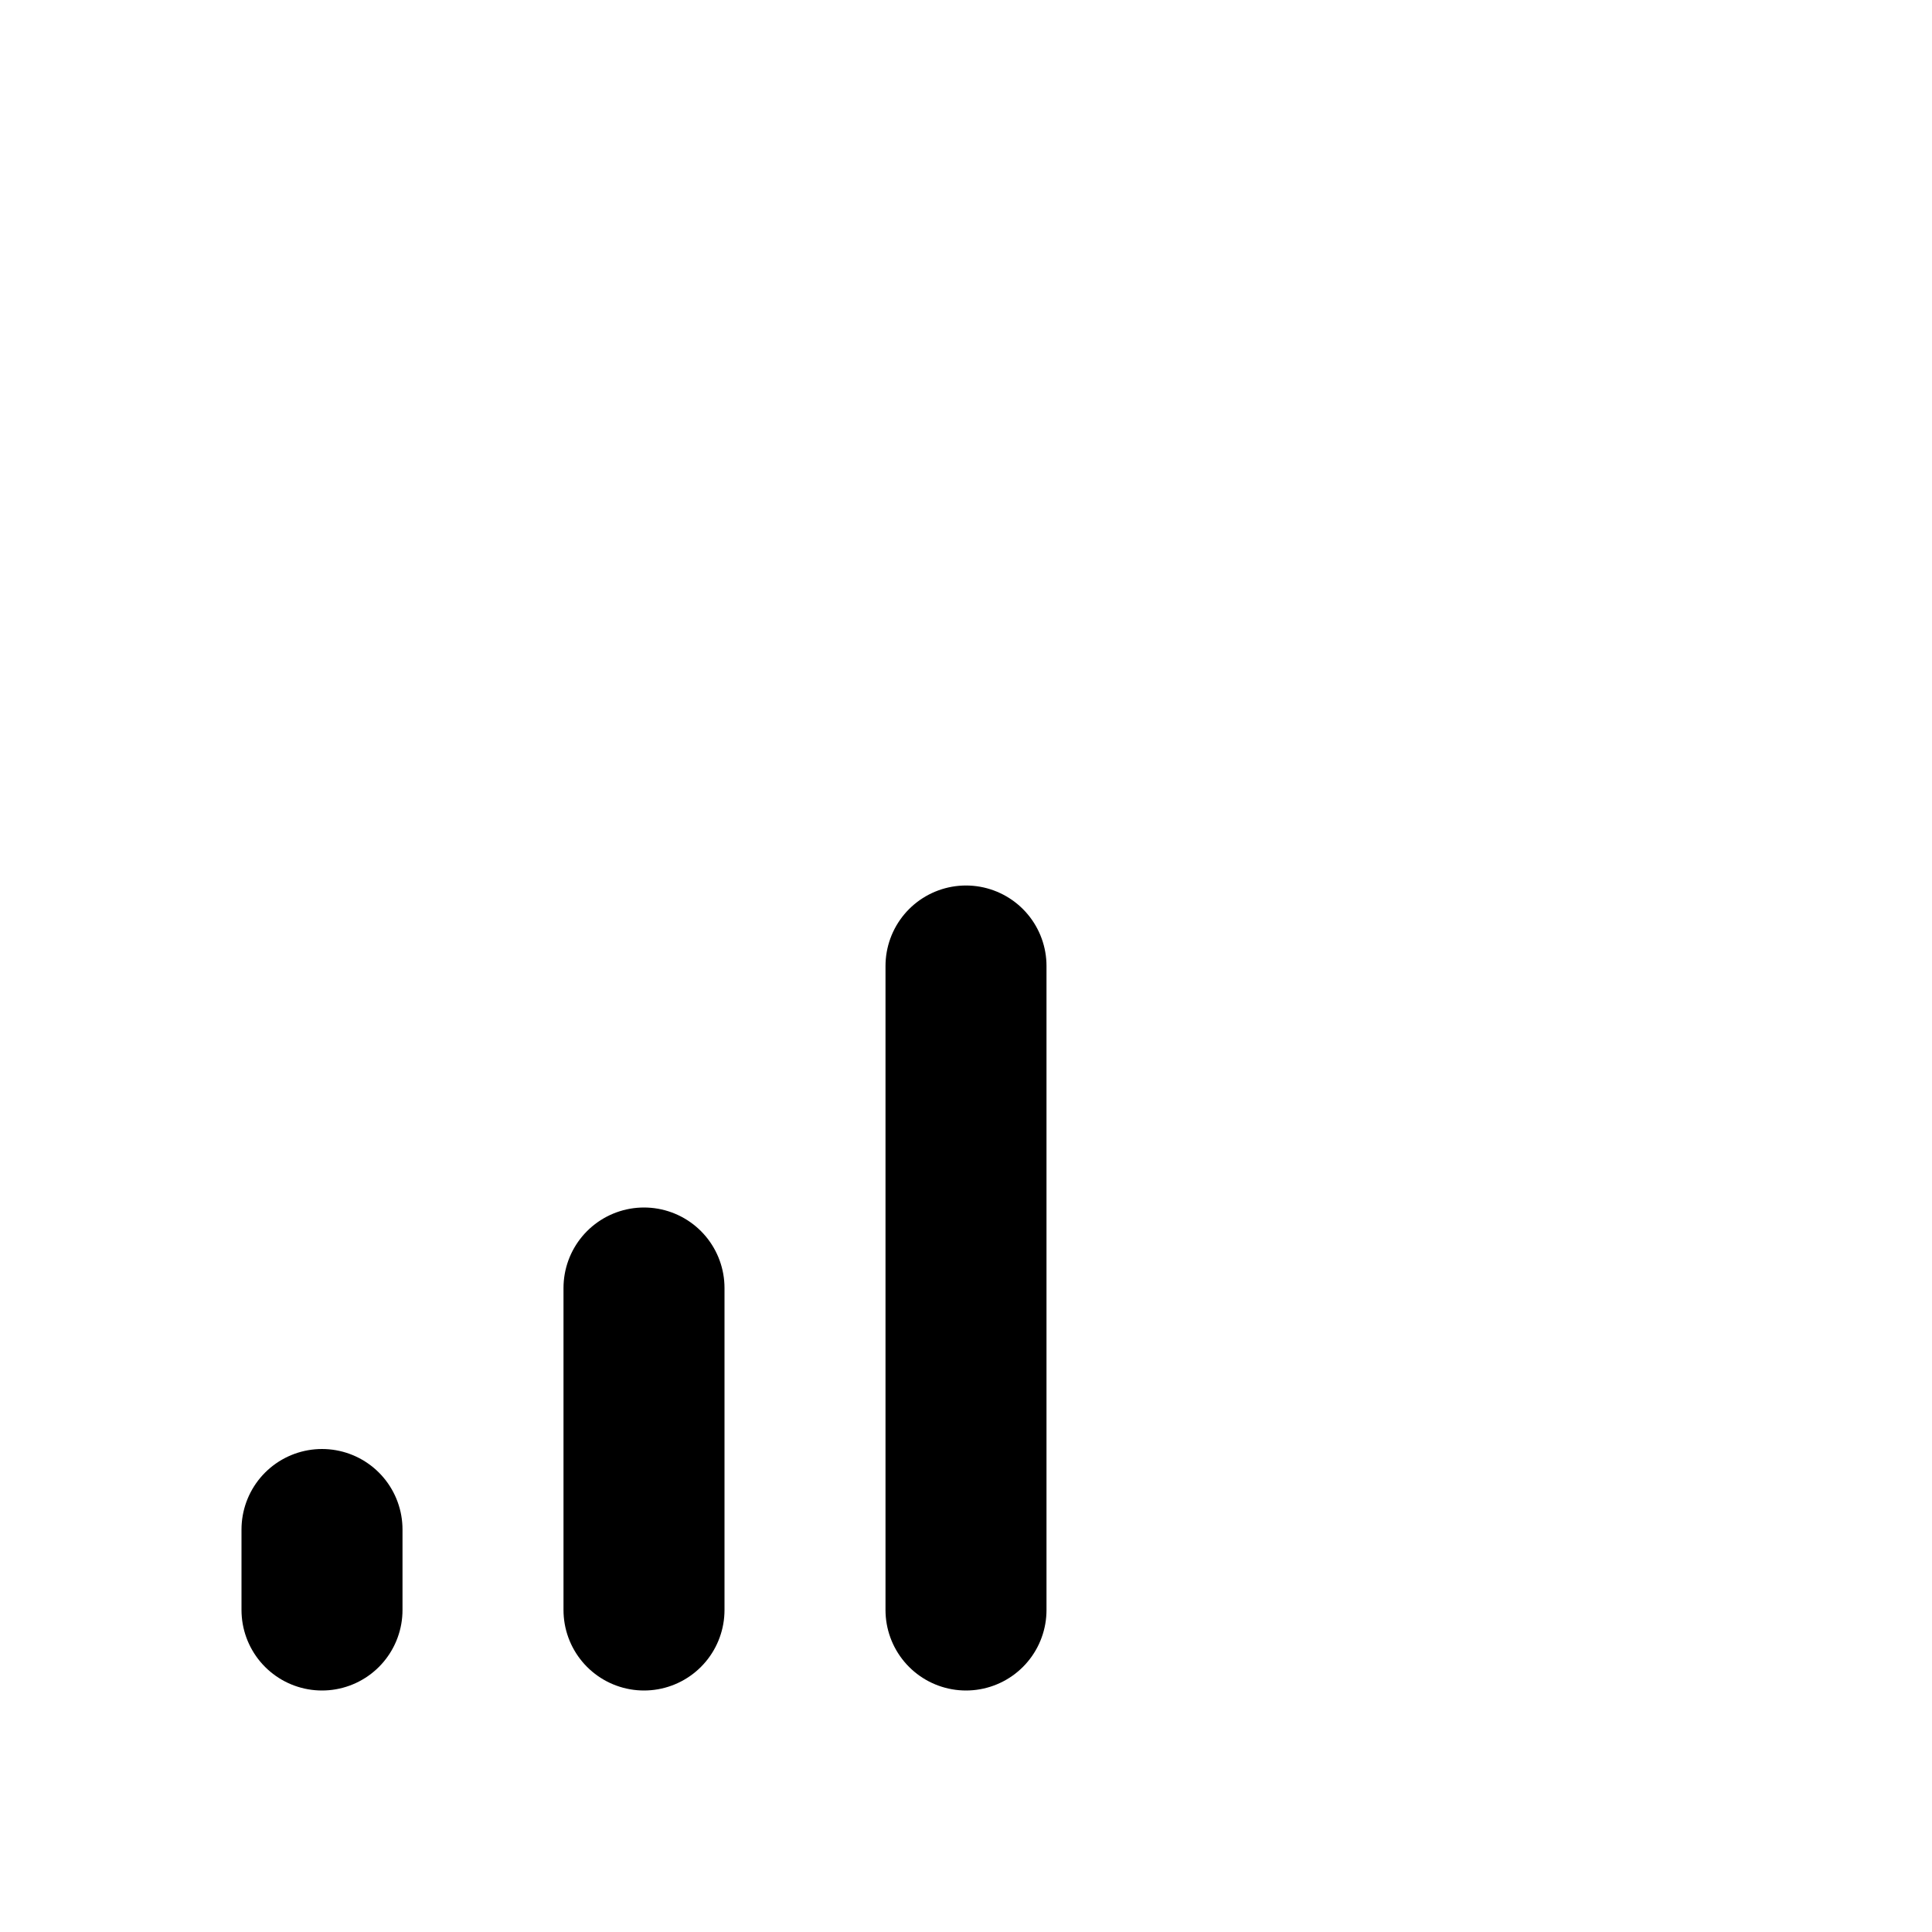
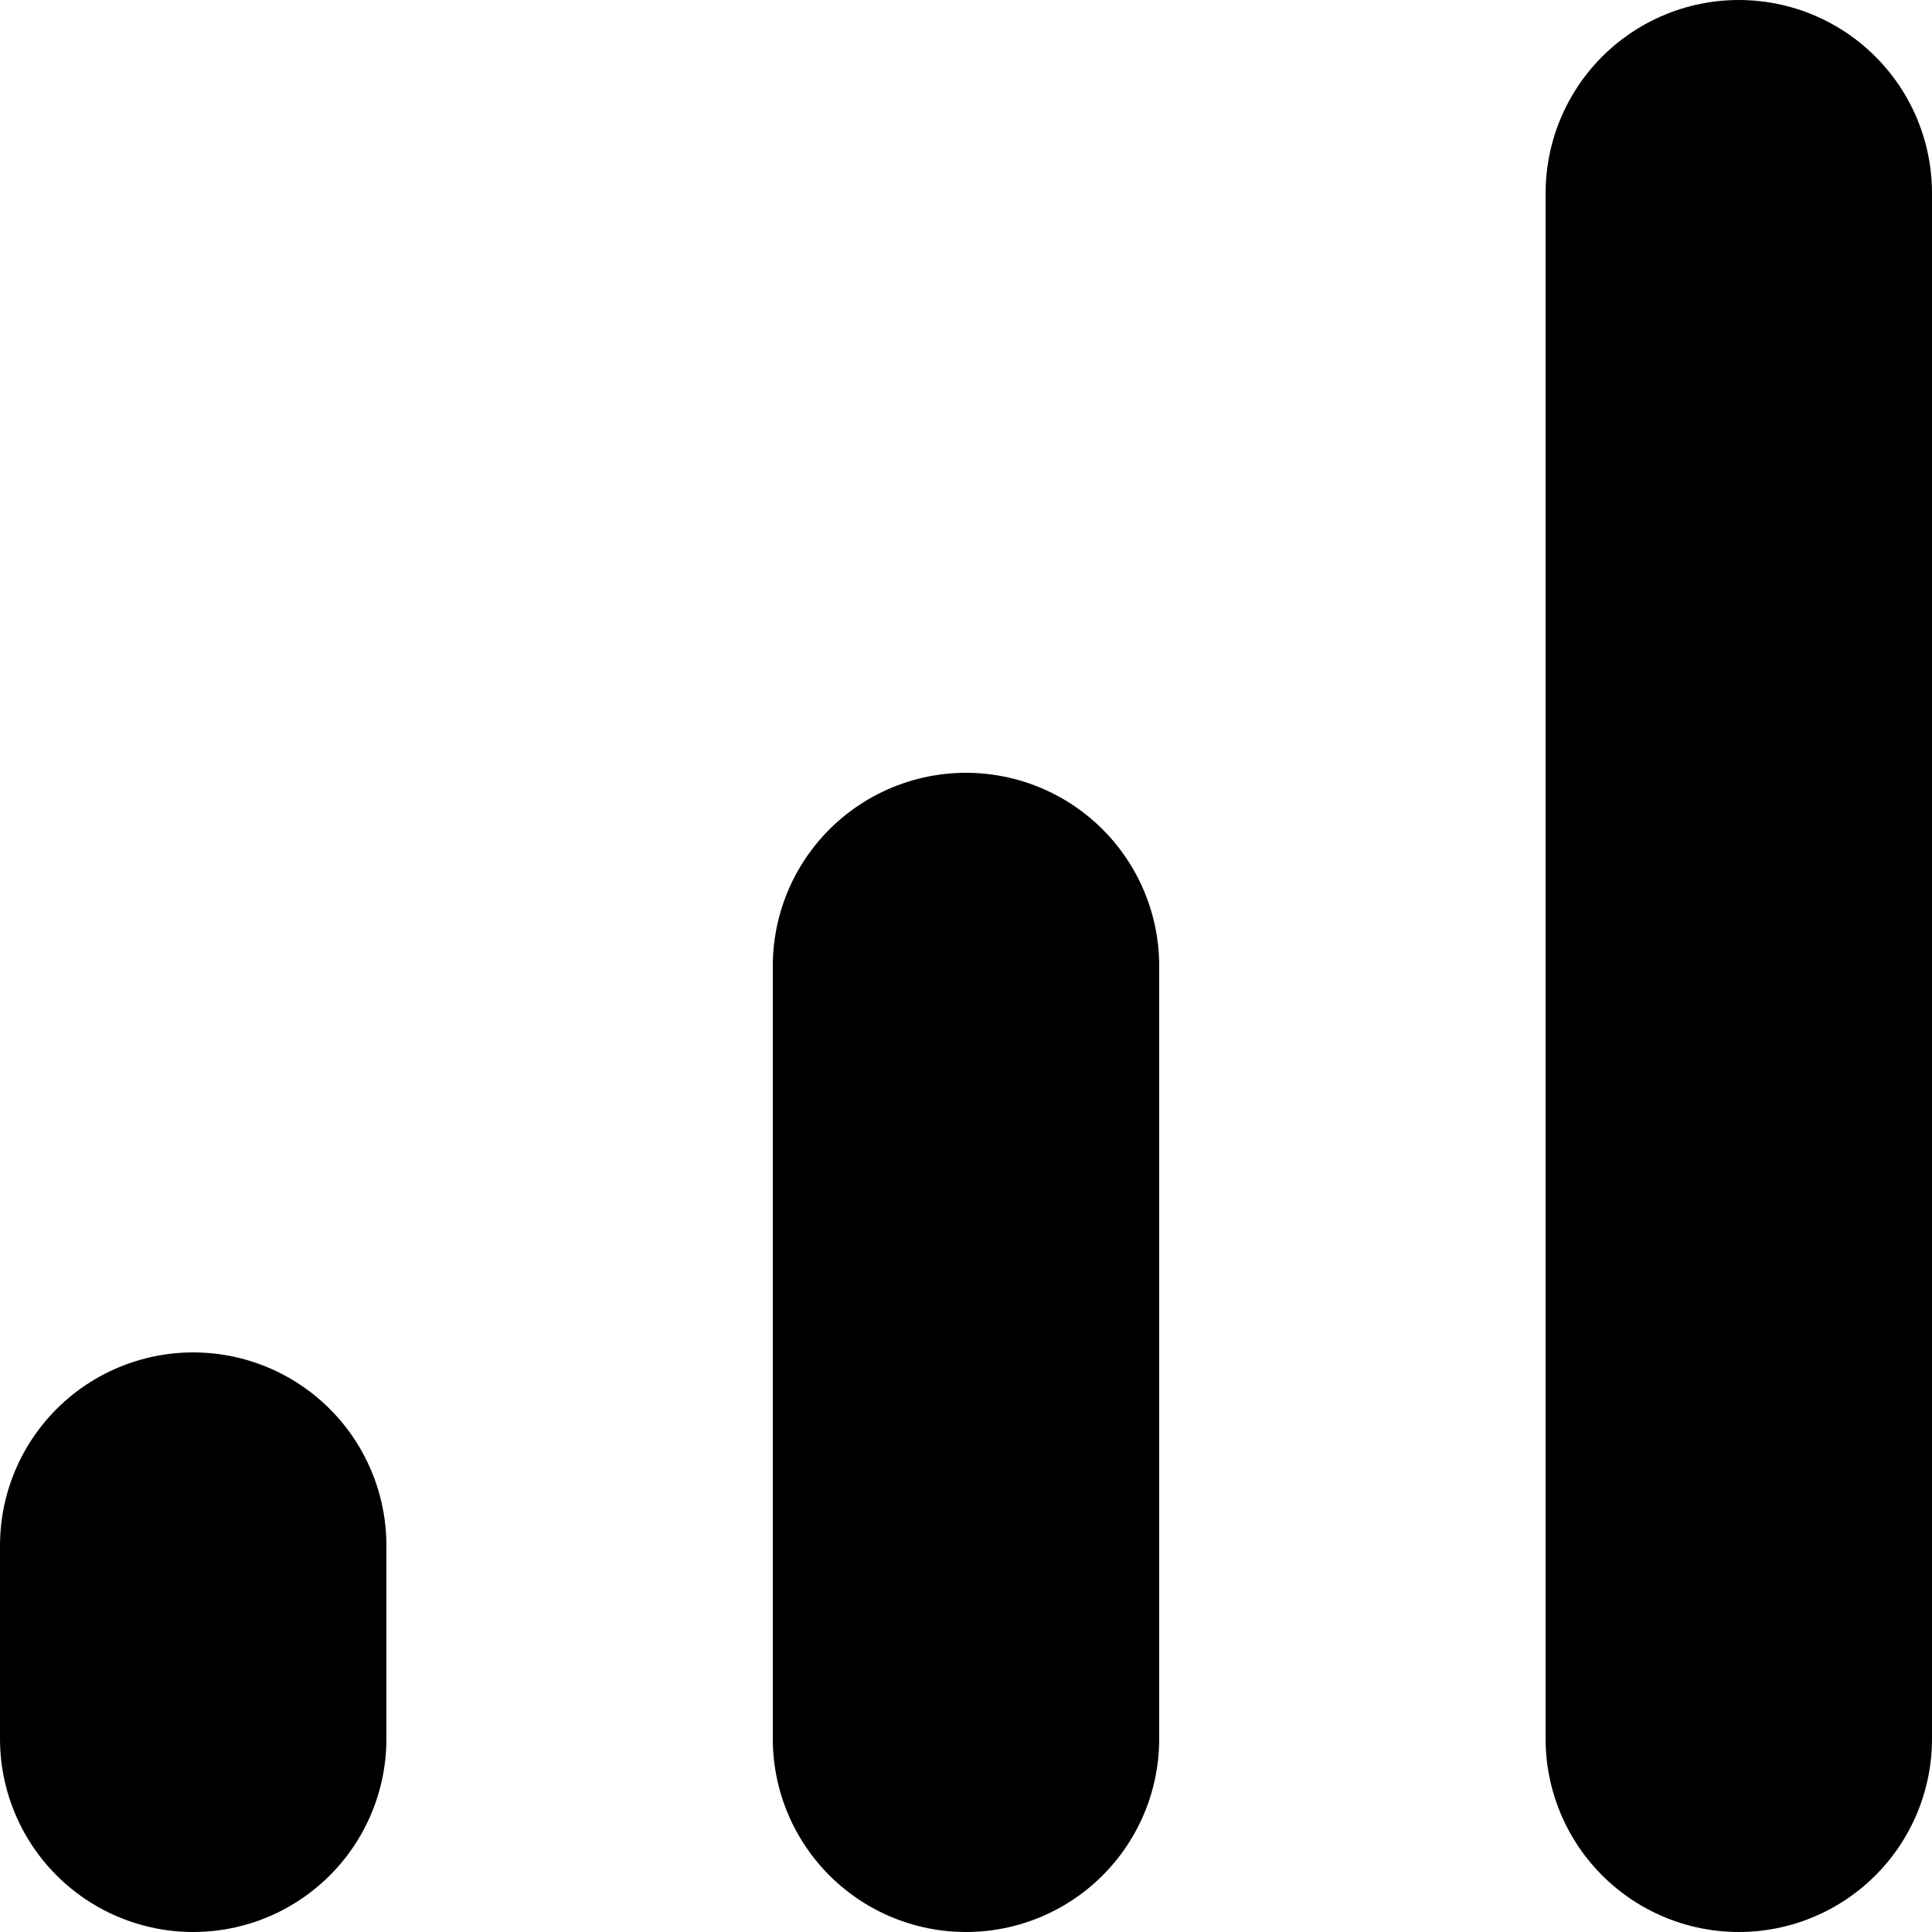
- <svg xmlns="http://www.w3.org/2000/svg" width="800px" height="800px" viewBox="0 0 24 24" fill="none">
-   <path d="M4 20V19M8 20V16M12 20V12" stroke="#000000" stroke-width="2" stroke-linecap="round" stroke-linejoin="round" />
+ <svg xmlns="http://www.w3.org/2000/svg" width="333.333" height="333.333" viewBox="0 0 10 10" fill="none" version="1.1" id="svg903">
+   <defs id="defs907" />
+   <path d="M 1,9 V 8 M 5,9 V 5 M 9,9 V 1" stroke="#000000" stroke-width="2" stroke-linecap="round" stroke-linejoin="round" id="path901" />
</svg>
